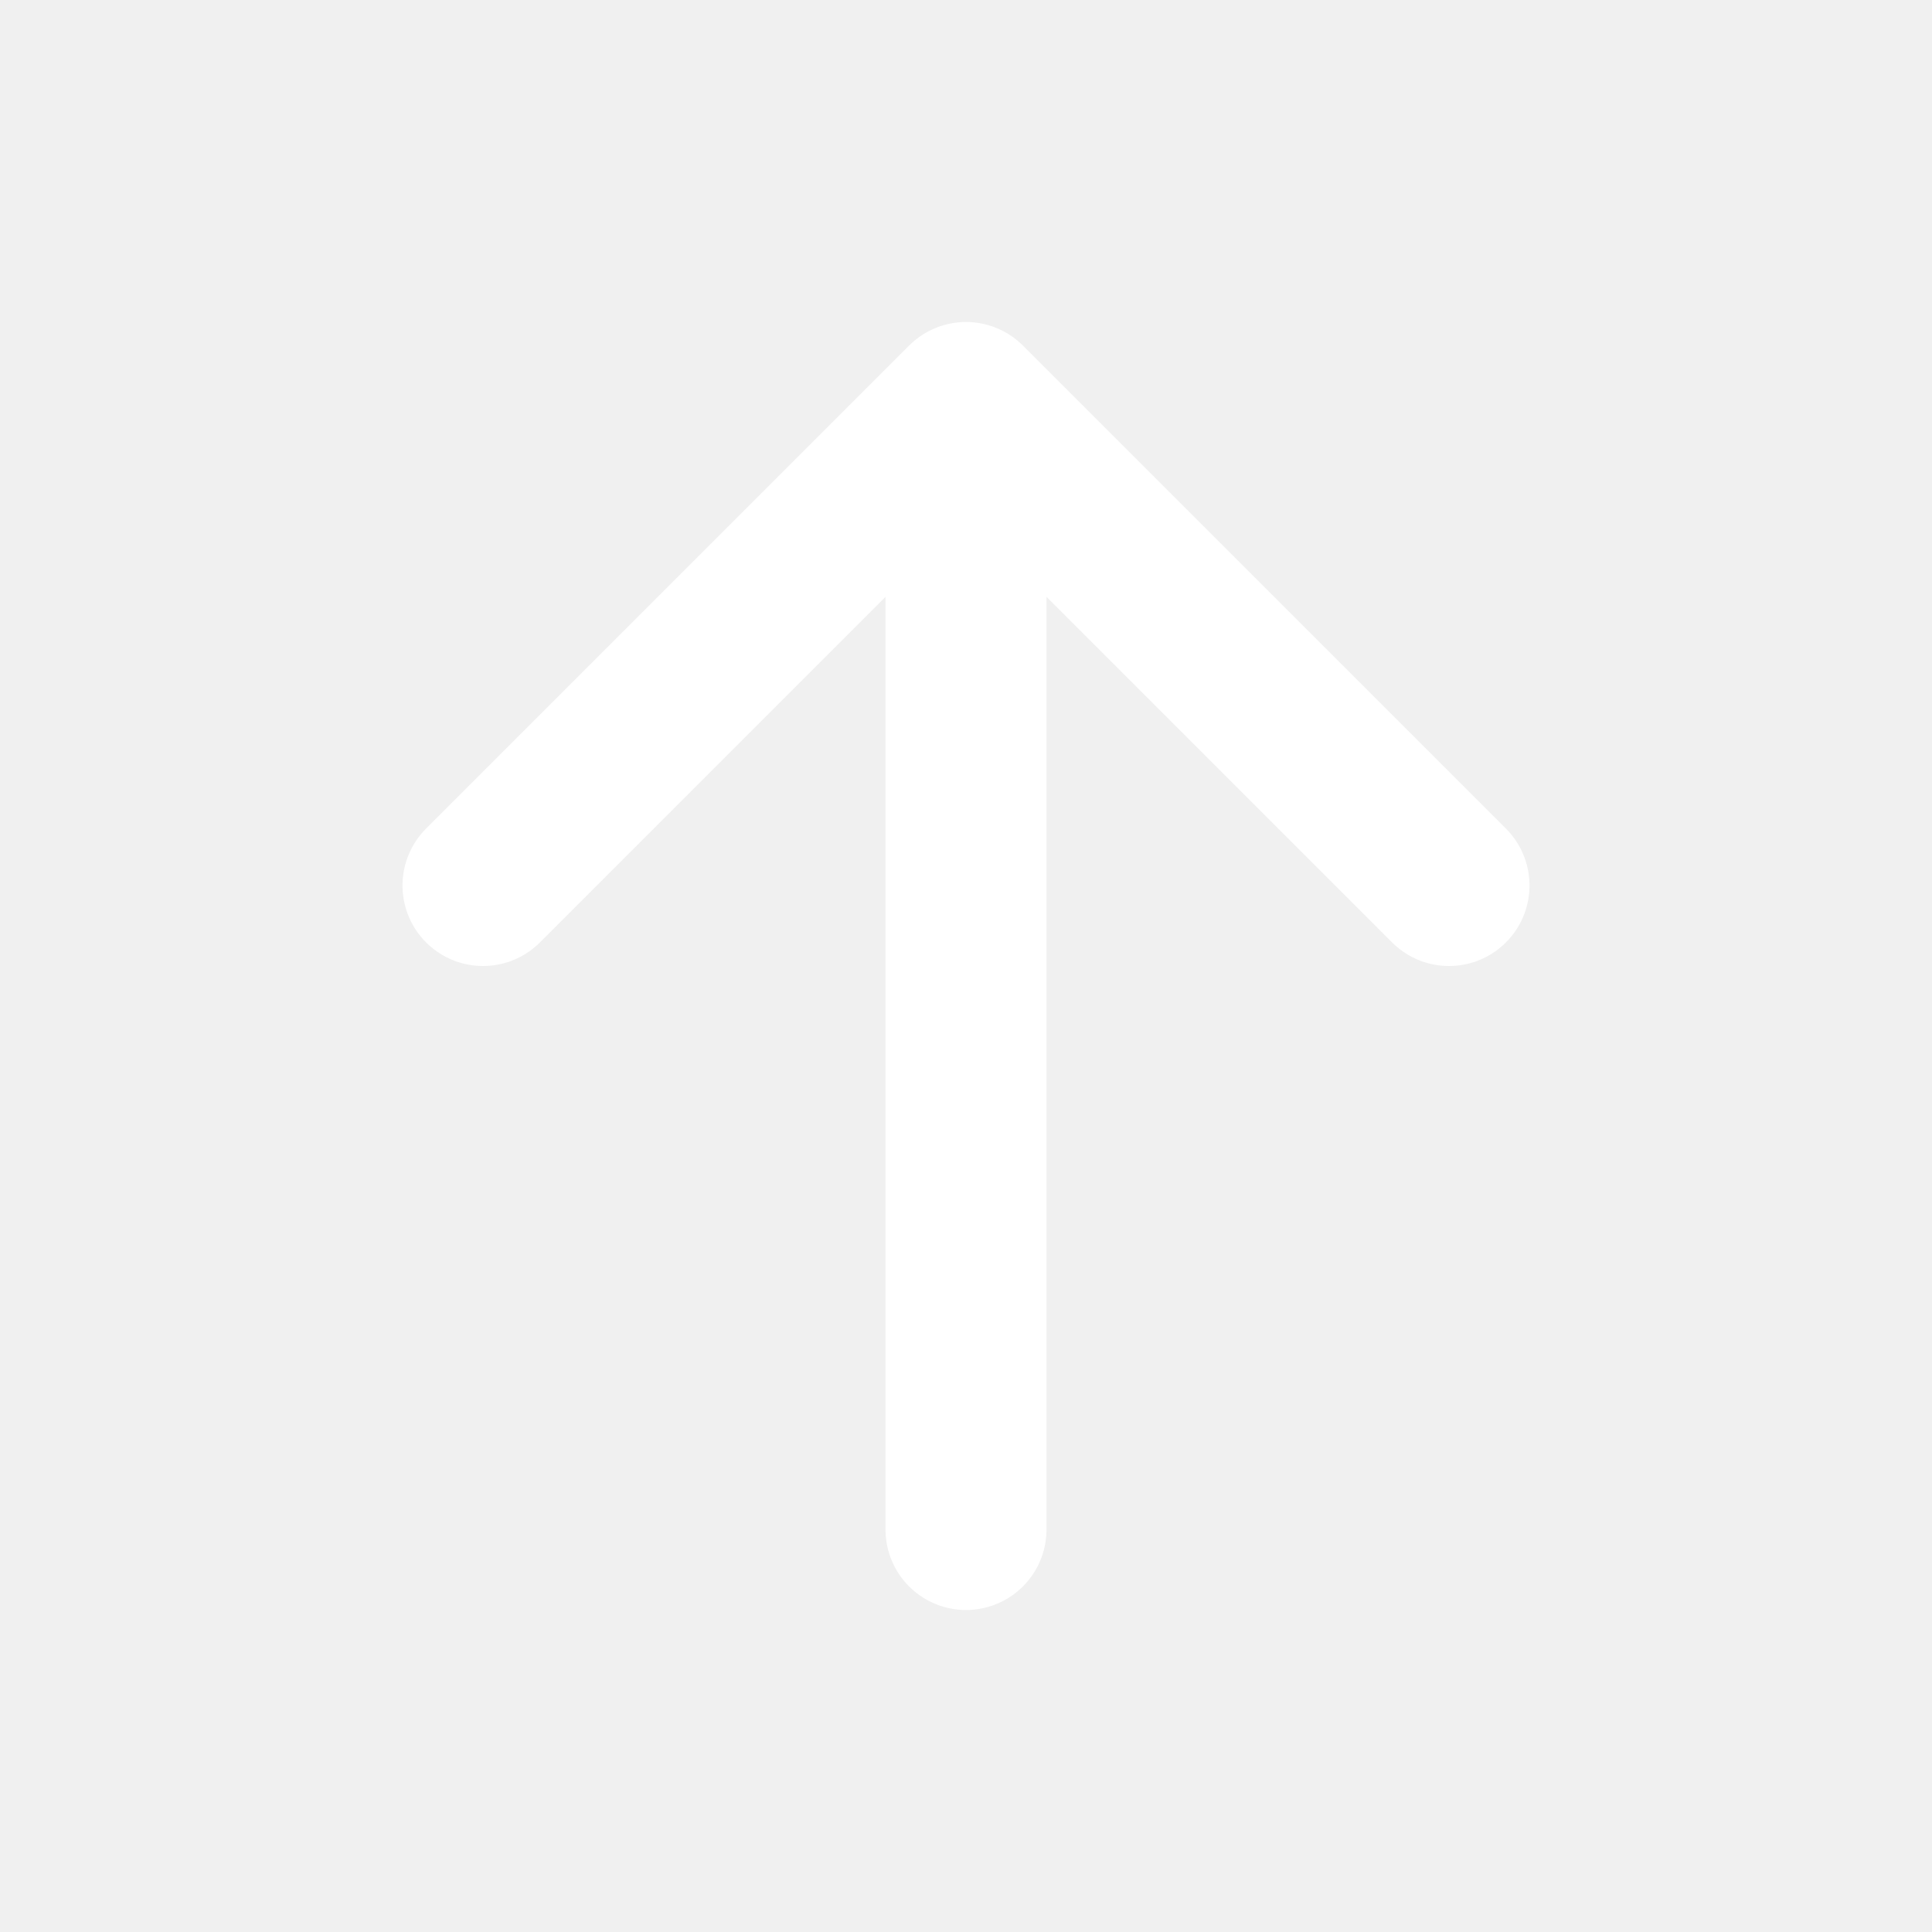
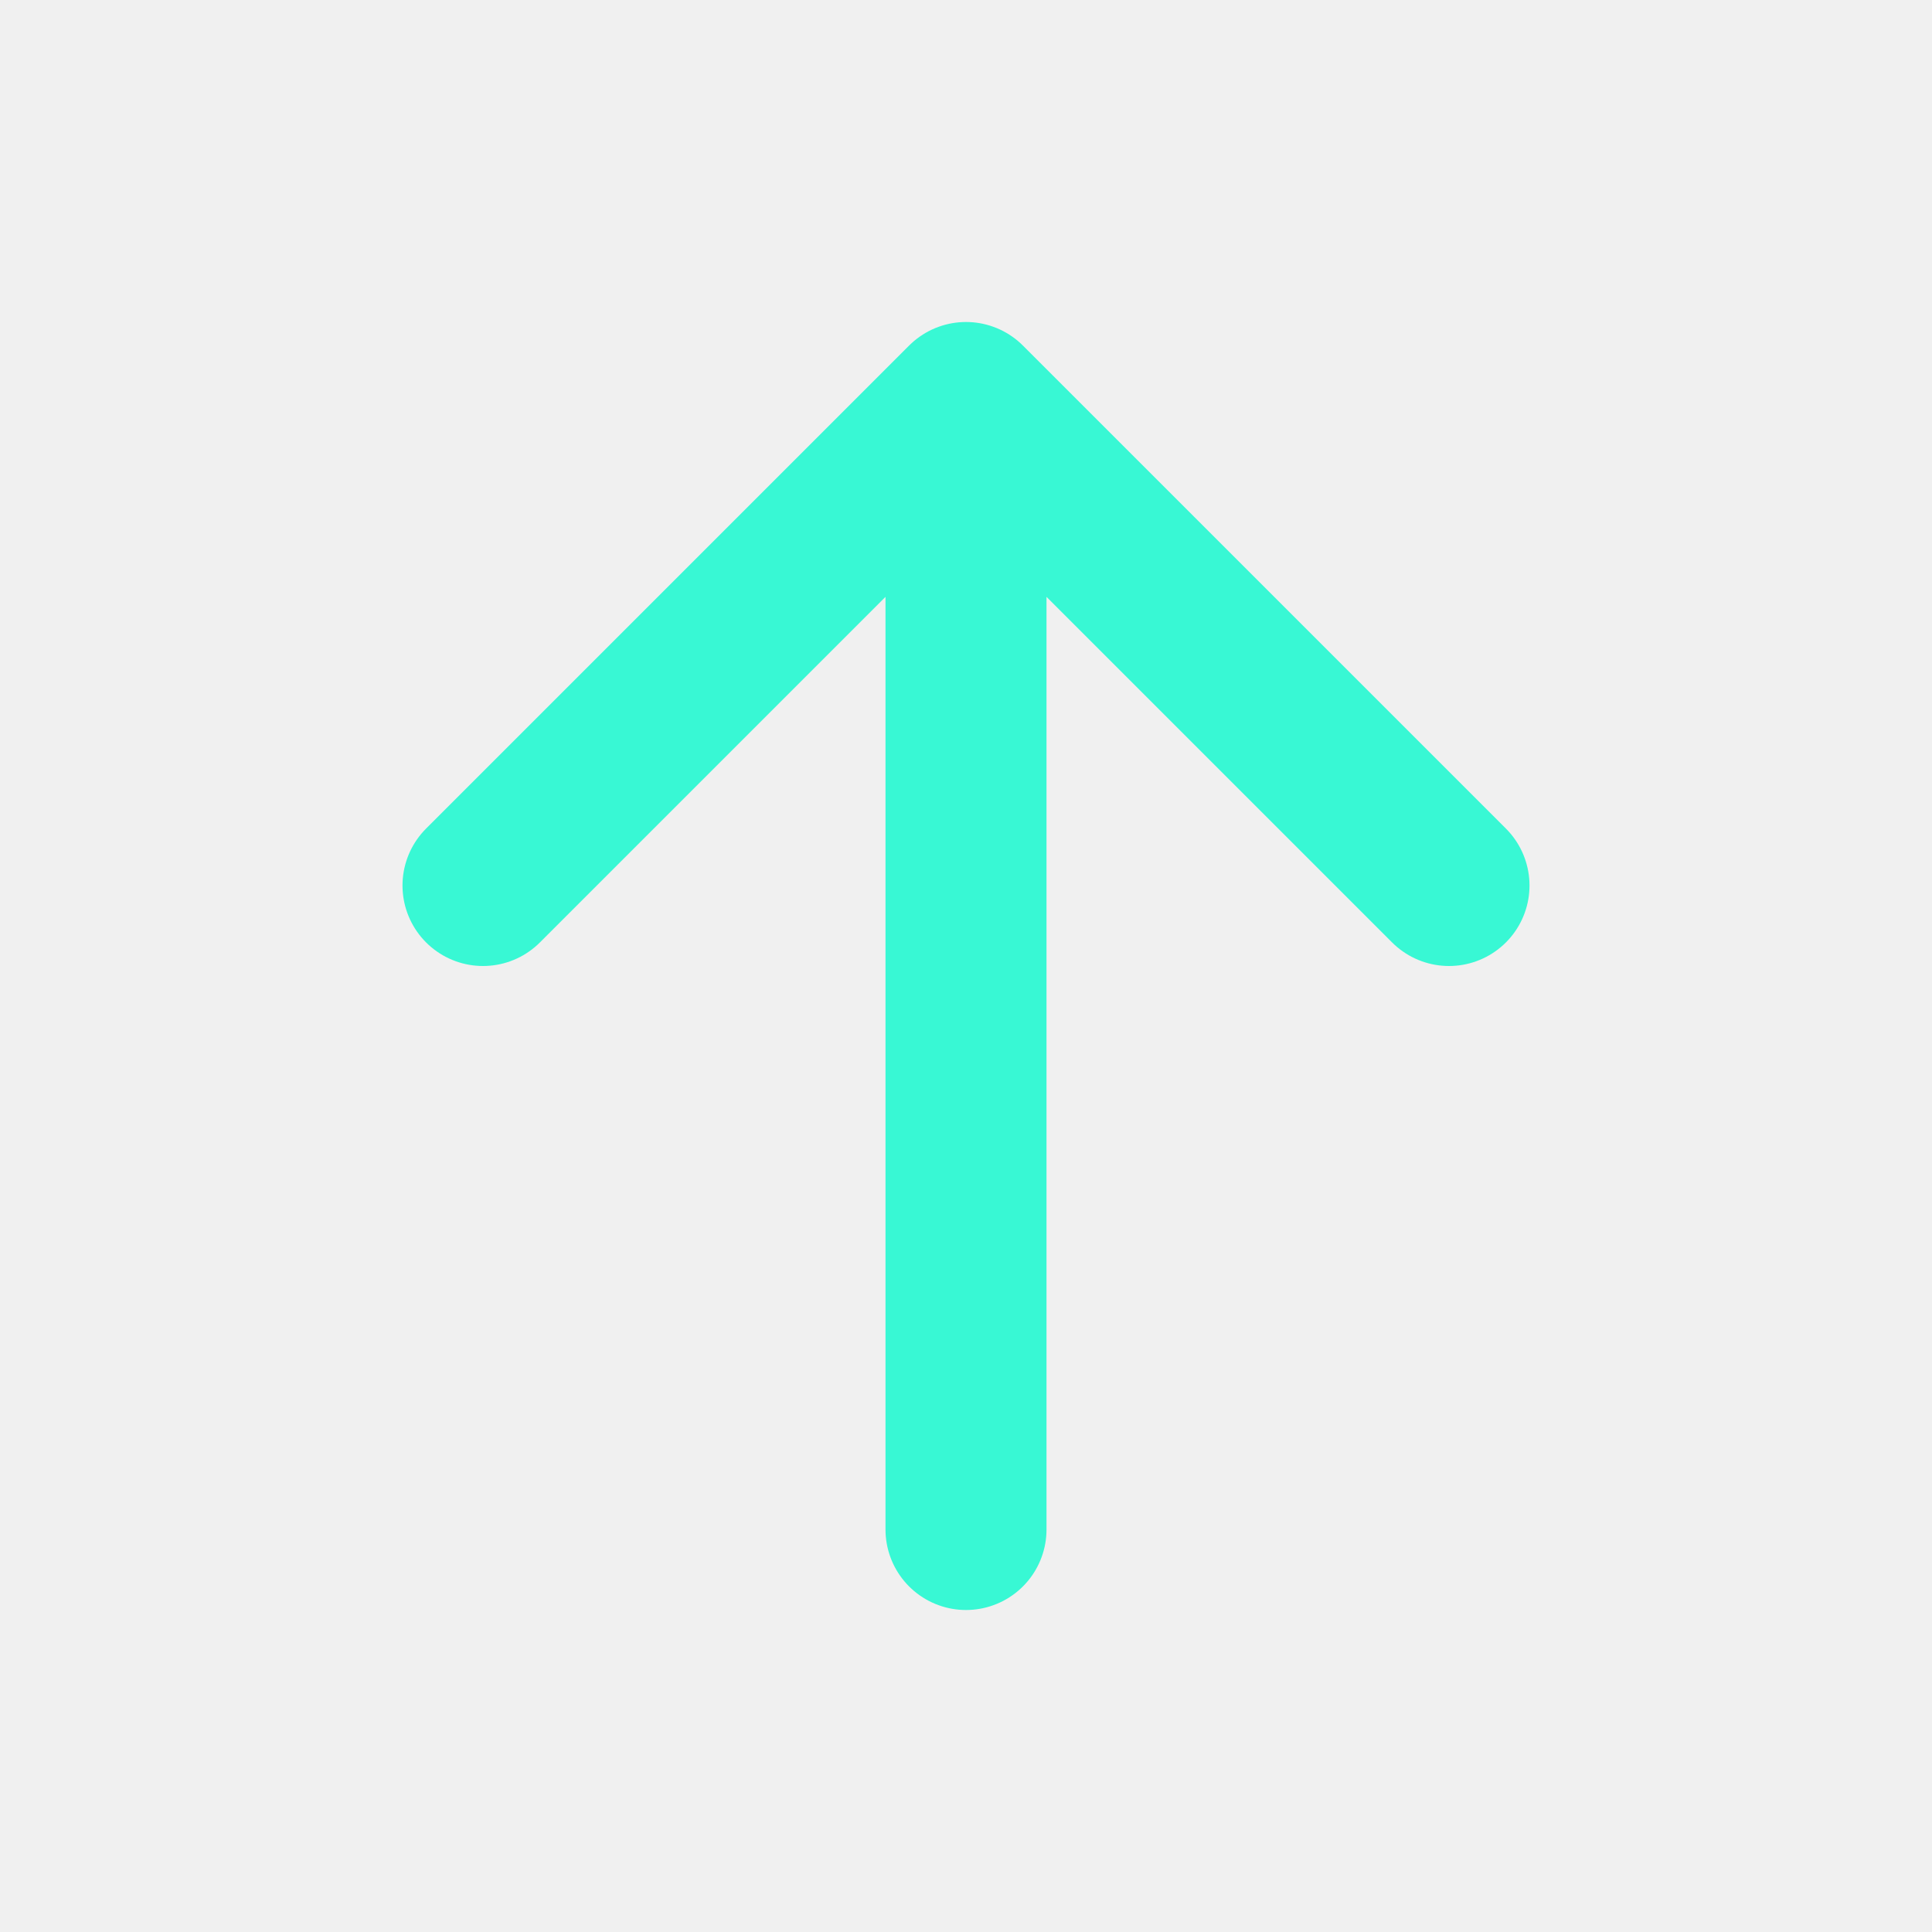
- <svg xmlns="http://www.w3.org/2000/svg" width="64px" height="64px" viewBox="0 0 24 24" fill="none" stroke="#ffffff">
+ <svg xmlns="http://www.w3.org/2000/svg" width="64px" height="64px" viewBox="0 0 24 24" fill="none" stroke="#38f8d4">
  <g id="SVGRepo_bgCarrier" stroke-width="0" />
  <g id="SVGRepo_tracerCarrier" stroke-linecap="round" stroke-linejoin="round" />
  <g id="SVGRepo_iconCarrier">
-     <path d="M12 5V19M12 5L6 11M12 5L18 11" stroke="#ffffff" stroke-width="2" stroke-linecap="round" stroke-linejoin="round" />
+     <path d="M12 5V19M12 5L6 11M12 5L18 11" stroke="#38f8d4" stroke-width="2" stroke-linecap="round" stroke-linejoin="round" />
  </g>
</svg>
